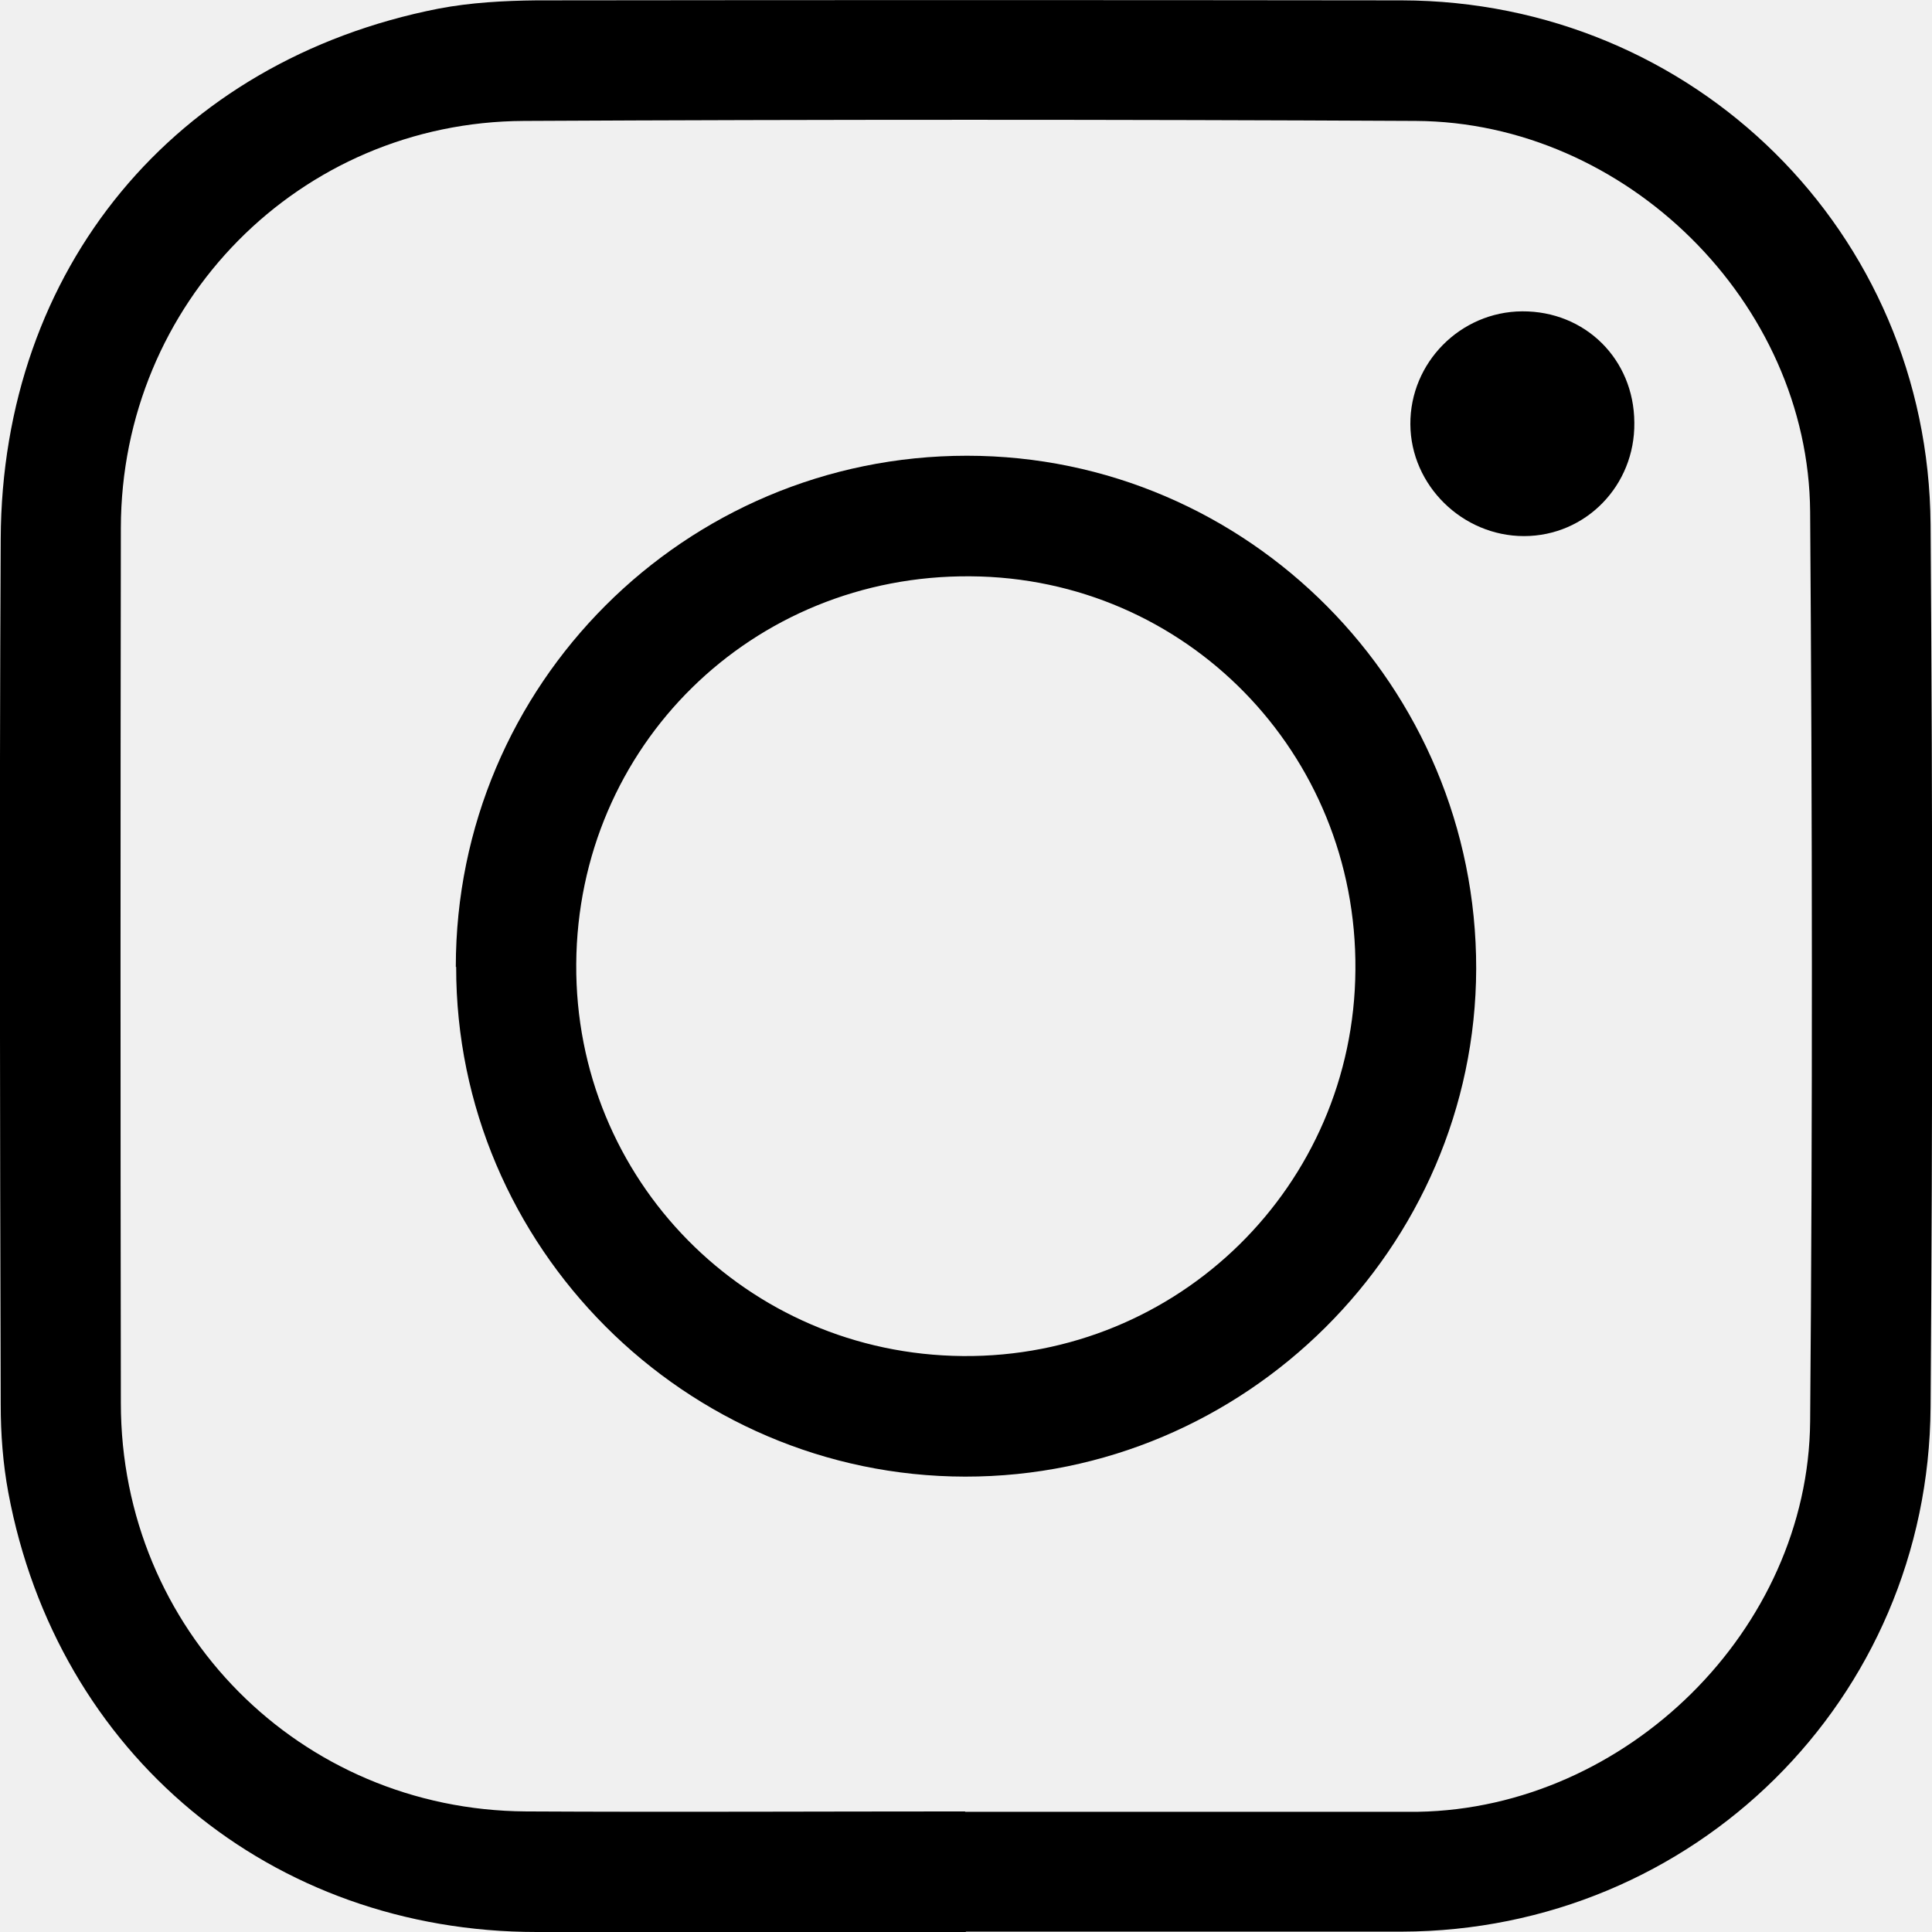
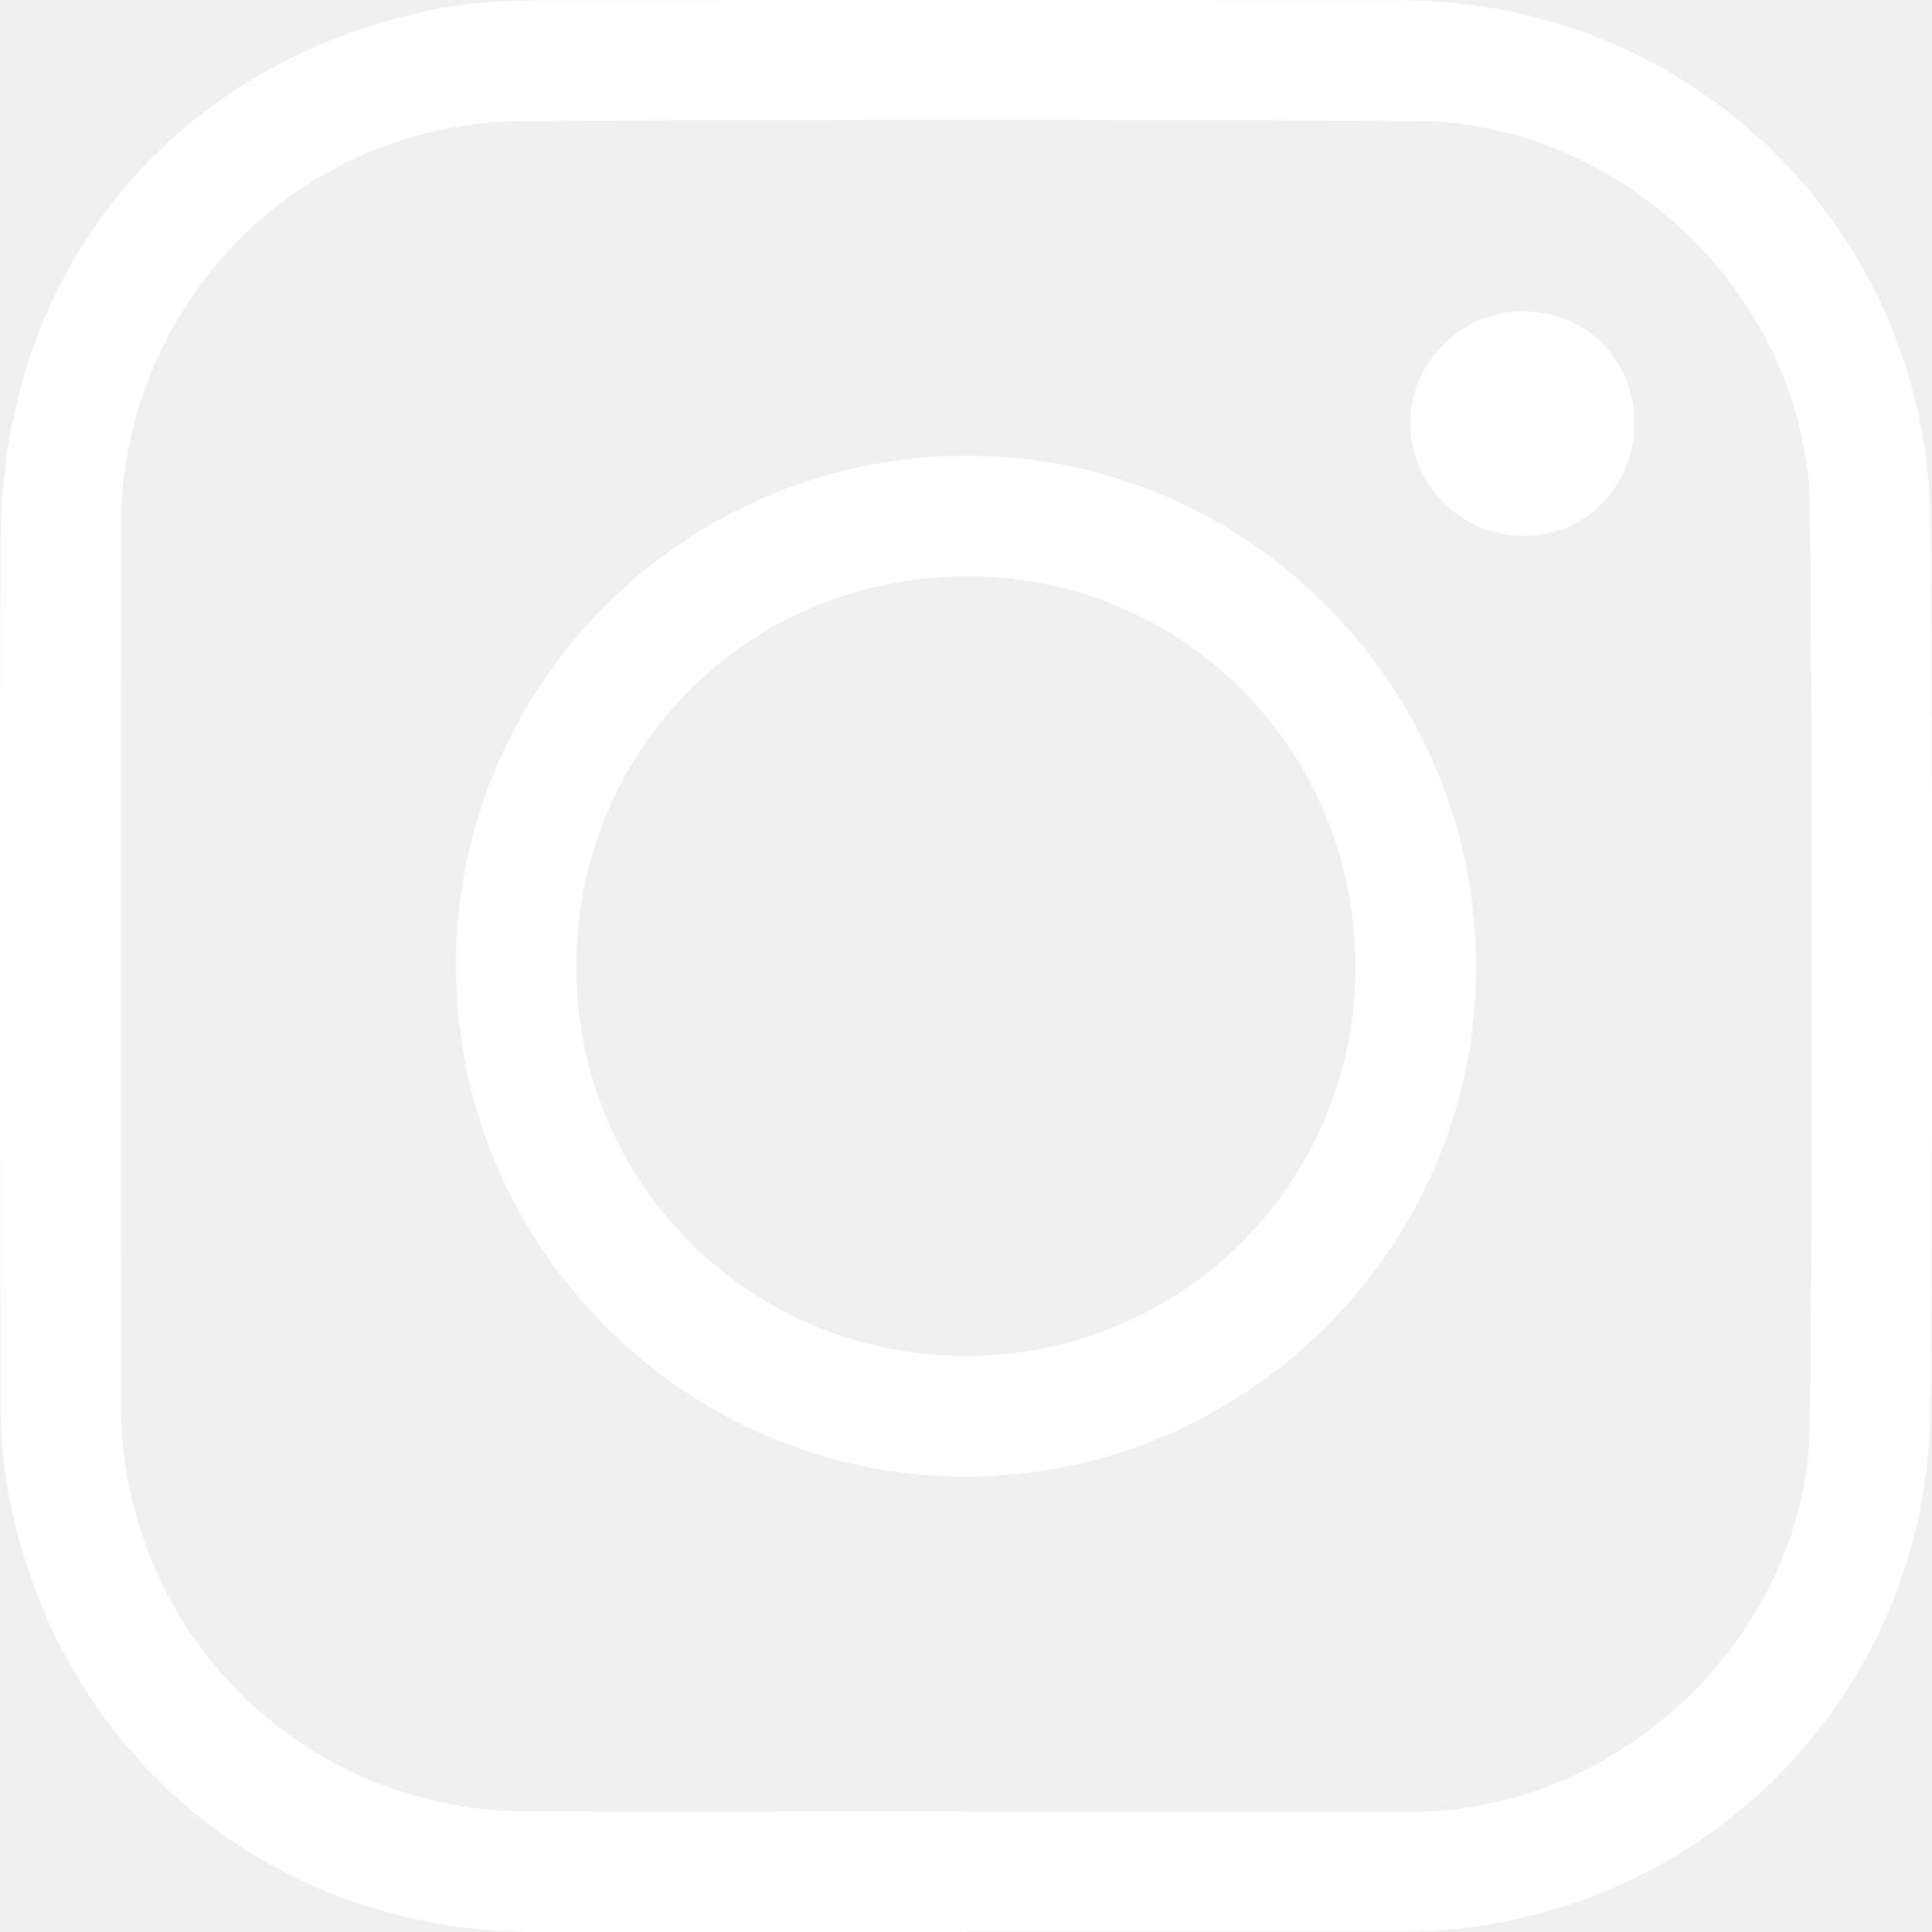
<svg xmlns="http://www.w3.org/2000/svg" width="27" height="27" viewBox="0 0 27 27" fill="none">
  <g id="Layer_1" clip-path="url(#clip0_164_239)">
-     <path id="Vector" d="M13.498 27C11.501 27 9.499 27 7.502 27C3.792 27 0.799 24.516 0.116 20.858C0.041 20.454 0.01 20.039 0.01 19.629C9.92505e-05 15.597 -0.01 11.565 0.01 7.533C0.025 3.754 2.442 0.845 6.127 0.121C6.577 0.035 7.042 0.01 7.497 0.005C11.526 -1.83238e-07 15.56 -1.83238e-07 19.589 0.005C23.674 0.015 26.95 3.243 26.98 7.331C27.01 11.444 27.01 15.556 26.98 19.664C26.955 23.752 23.669 26.985 19.589 26.995C17.557 26.995 15.53 26.995 13.498 26.995V27ZM13.488 25.32C15.535 25.32 17.577 25.32 19.625 25.32C19.69 25.32 19.751 25.32 19.817 25.32C22.728 25.27 25.271 22.776 25.297 19.867C25.332 15.632 25.327 11.393 25.297 7.153C25.276 4.224 22.718 1.705 19.786 1.69C15.631 1.669 11.476 1.669 7.32 1.69C4.186 1.705 1.694 4.234 1.689 7.376C1.683 11.454 1.683 15.531 1.689 19.609C1.689 22.776 4.191 25.295 7.35 25.315C9.398 25.326 11.44 25.315 13.488 25.315V25.32Z" fill="black" />
-     <path id="Vector_2" d="M6.37 13.513C6.37 9.567 9.57 6.369 13.513 6.369C17.441 6.369 20.636 9.592 20.63 13.538C20.62 17.438 17.4 20.641 13.487 20.636C9.575 20.631 6.37 17.418 6.375 13.513H6.37ZM8.053 13.472C8.033 16.487 10.434 18.926 13.457 18.951C16.47 18.976 18.922 16.568 18.942 13.553C18.967 10.523 16.571 8.074 13.563 8.054C10.51 8.029 8.073 10.427 8.053 13.472Z" fill="black" />
-     <path id="Vector_3" d="M22.84 5.909C22.85 6.784 22.162 7.492 21.298 7.492C20.438 7.492 19.715 6.784 19.71 5.929C19.705 5.069 20.408 4.356 21.273 4.351C22.152 4.346 22.835 5.019 22.84 5.904V5.909Z" fill="black" />
+     <path id="Vector" d="M13.498 27C11.501 27 9.499 27 7.502 27C3.792 27 0.799 24.516 0.116 20.858C0.041 20.454 0.01 20.039 0.01 19.629C9.92505e-05 15.597 -0.01 11.565 0.01 7.533C0.025 3.754 2.442 0.845 6.127 0.121C6.577 0.035 7.042 0.01 7.497 0.005C11.526 -1.83238e-07 15.56 -1.83238e-07 19.589 0.005C23.674 0.015 26.95 3.243 26.98 7.331C27.01 11.444 27.01 15.556 26.98 19.664C26.955 23.752 23.669 26.985 19.589 26.995C17.557 26.995 15.53 26.995 13.498 26.995V27ZM13.488 25.32C15.535 25.32 17.577 25.32 19.625 25.32C19.69 25.32 19.751 25.32 19.817 25.32C22.728 25.27 25.271 22.776 25.297 19.867C25.332 15.632 25.327 11.393 25.297 7.153C25.276 4.224 22.718 1.705 19.786 1.69C15.631 1.669 11.476 1.669 7.32 1.69C4.186 1.705 1.694 4.234 1.689 7.376C1.683 11.454 1.683 15.531 1.689 19.609C1.689 22.776 4.191 25.295 7.35 25.315C9.398 25.326 11.44 25.315 13.488 25.315V25.32Z" fill="white" />
+     <path id="Vector_2" d="M6.37 13.513C6.37 9.567 9.57 6.369 13.513 6.369C17.441 6.369 20.636 9.592 20.63 13.538C20.62 17.438 17.4 20.641 13.487 20.636C9.575 20.631 6.37 17.418 6.375 13.513H6.37ZM8.053 13.472C8.033 16.487 10.434 18.926 13.457 18.951C16.47 18.976 18.922 16.568 18.942 13.553C18.967 10.523 16.571 8.074 13.563 8.054C10.51 8.029 8.073 10.427 8.053 13.472Z" fill="white" />
+     <path id="Vector_3" d="M22.84 5.909C22.85 6.784 22.162 7.492 21.298 7.492C20.438 7.492 19.715 6.784 19.71 5.929C19.705 5.069 20.408 4.356 21.273 4.351C22.152 4.346 22.835 5.019 22.84 5.904V5.909Z" fill="white" />
  </g>
  <defs>
    <clipPath id="clip0_164_239">
      <rect width="27" height="27" fill="white" />
    </clipPath>
  </defs>
</svg>
